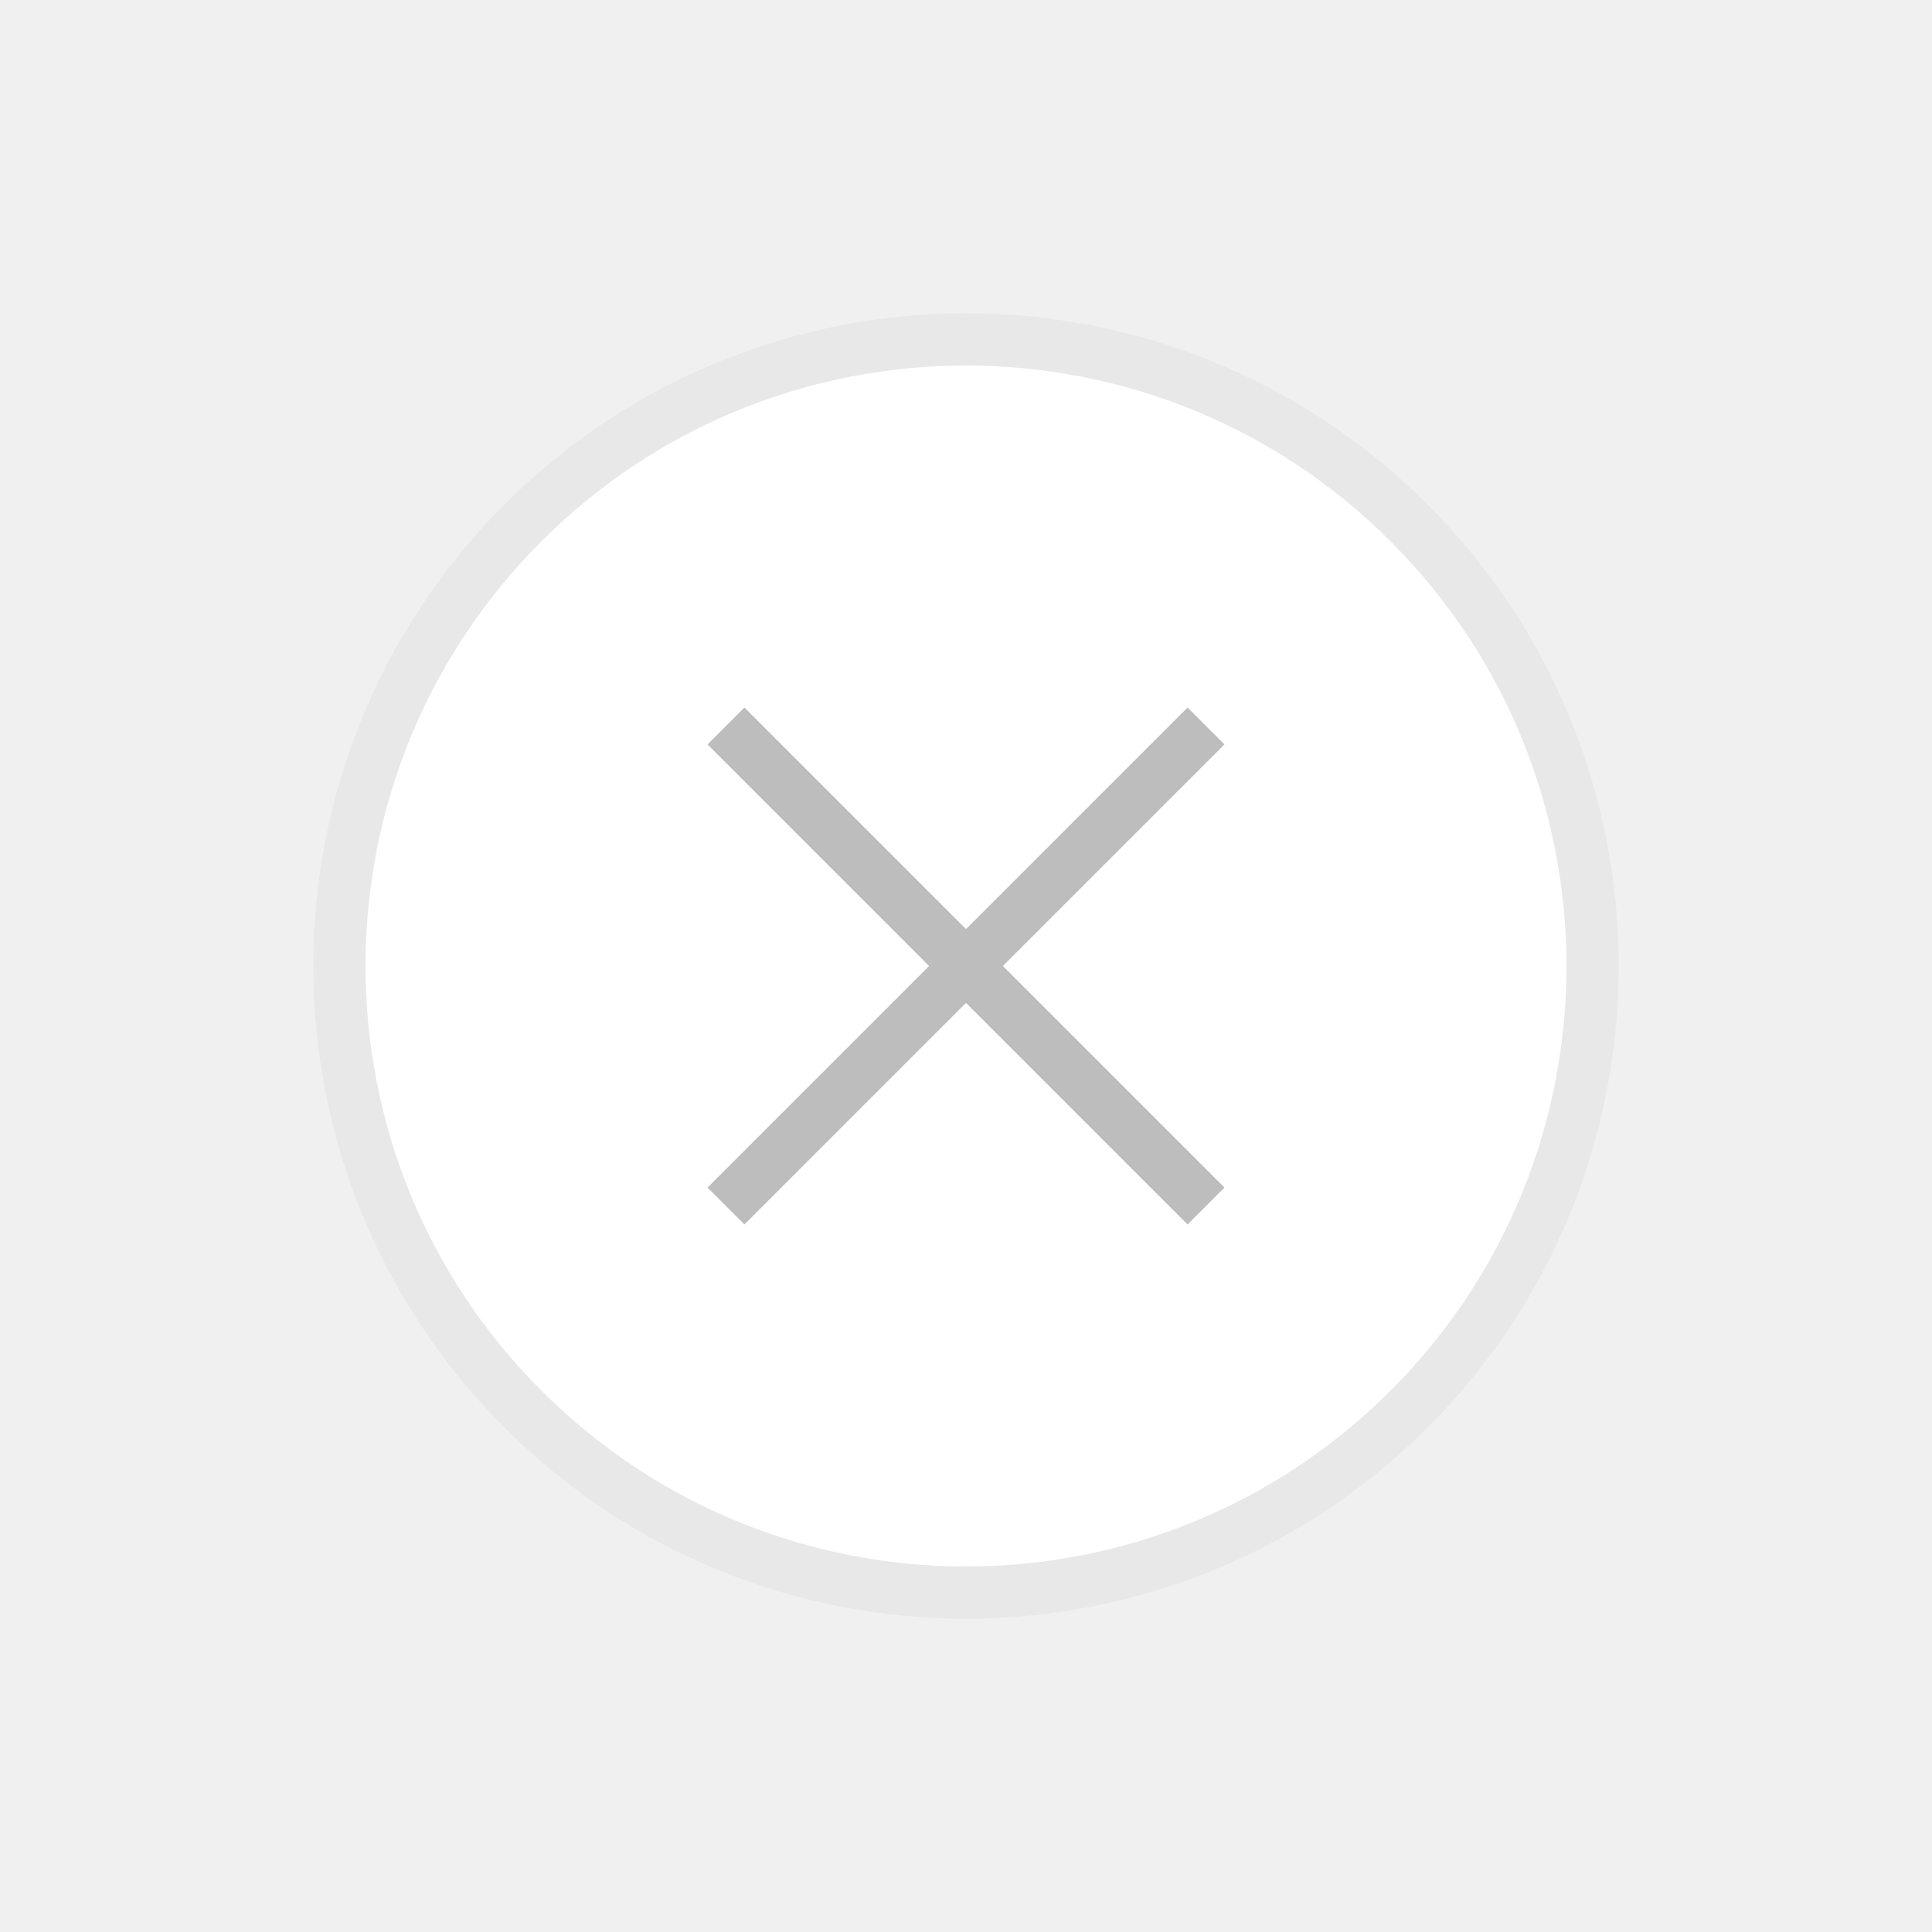
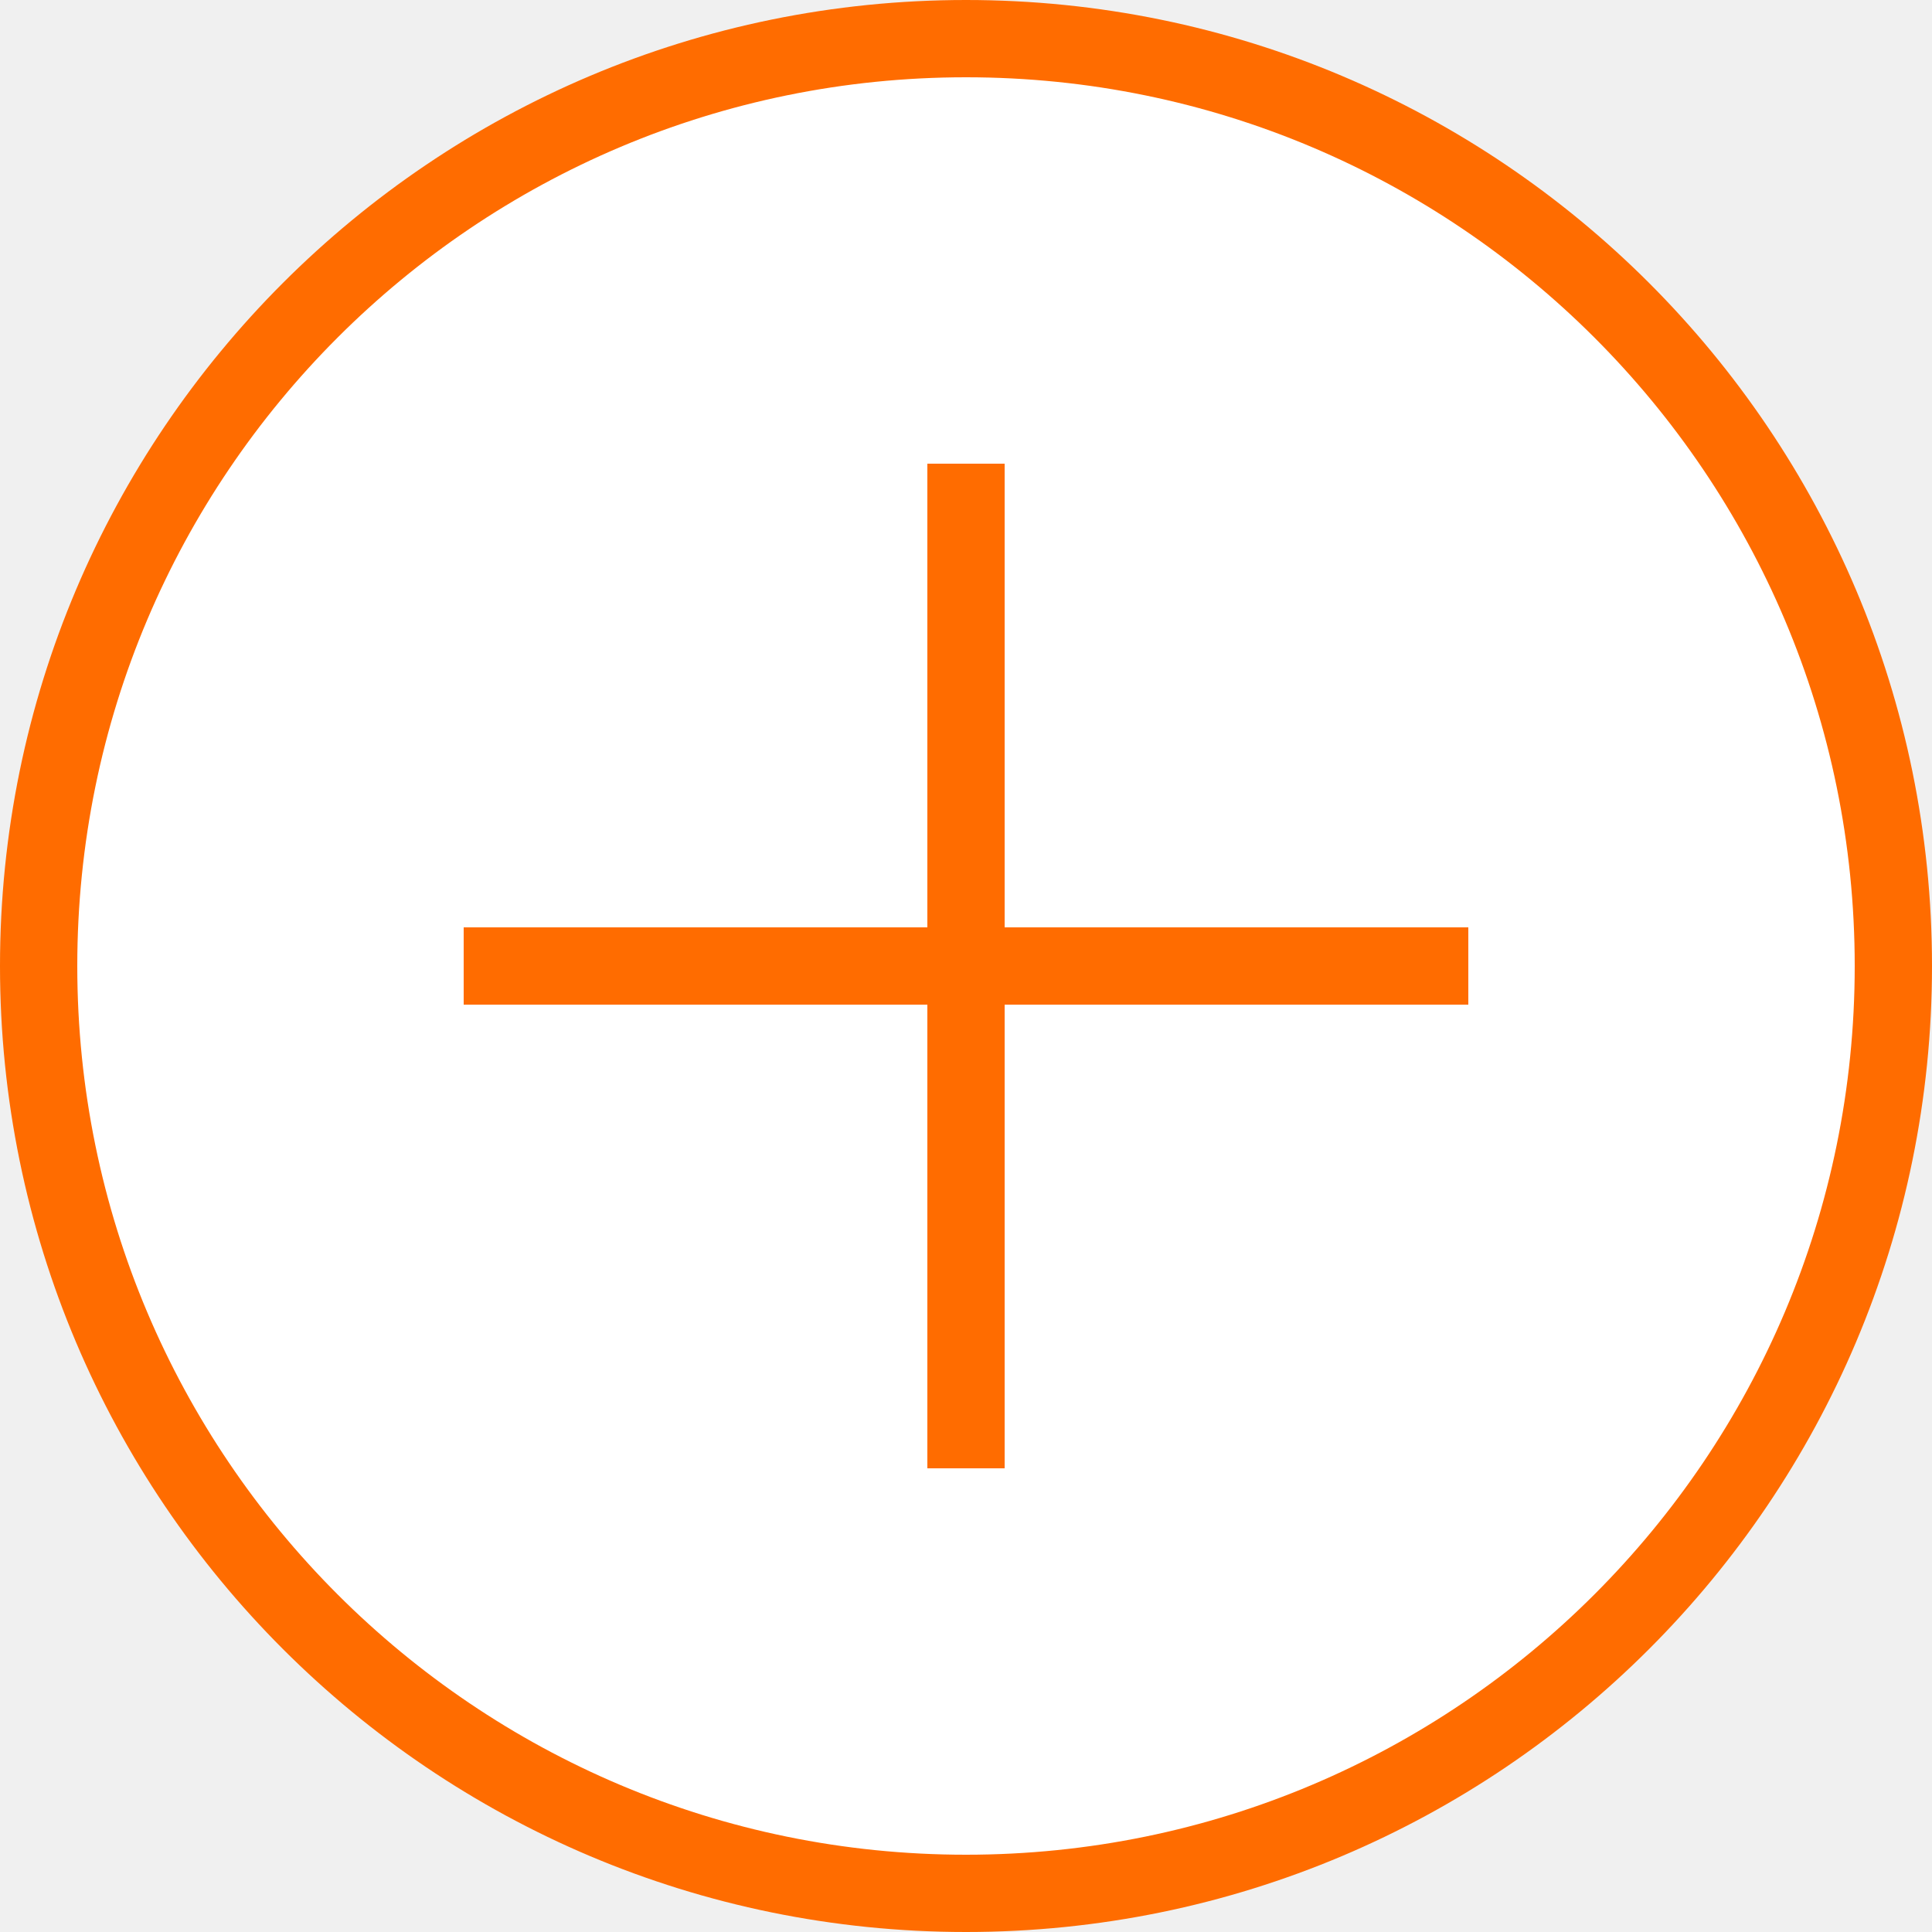
- <svg xmlns="http://www.w3.org/2000/svg" width="37" height="37" viewBox="0 0 37 37" fill="none">
-   <circle cx="18.5" cy="18.5" r="12" transform="rotate(-45 18.4999 18.5)" fill="white" stroke="#E8E8E8" />
-   <path fill-rule="evenodd" clip-rule="evenodd" d="M14.257 13.55L13.55 14.257L17.793 18.5L13.55 22.743L14.257 23.45L18.5 19.207L22.743 23.45L23.45 22.743L19.207 18.5L23.45 14.257L22.743 13.55L18.5 17.793L14.257 13.55Z" fill="#BDBDBD" />
+ <svg xmlns="http://www.w3.org/2000/svg" width="25" height="25" viewBox="0 0 25 25" fill="none">
+   <circle cx="12.5" cy="12.5" r="12" fill="white" stroke="#FF6C00" />
+   <path fill-rule="evenodd" clip-rule="evenodd" d="M13 6H12V12H6V13H12V19H13V13H19V12H13V6Z" fill="#FF6C00" />
</svg>
